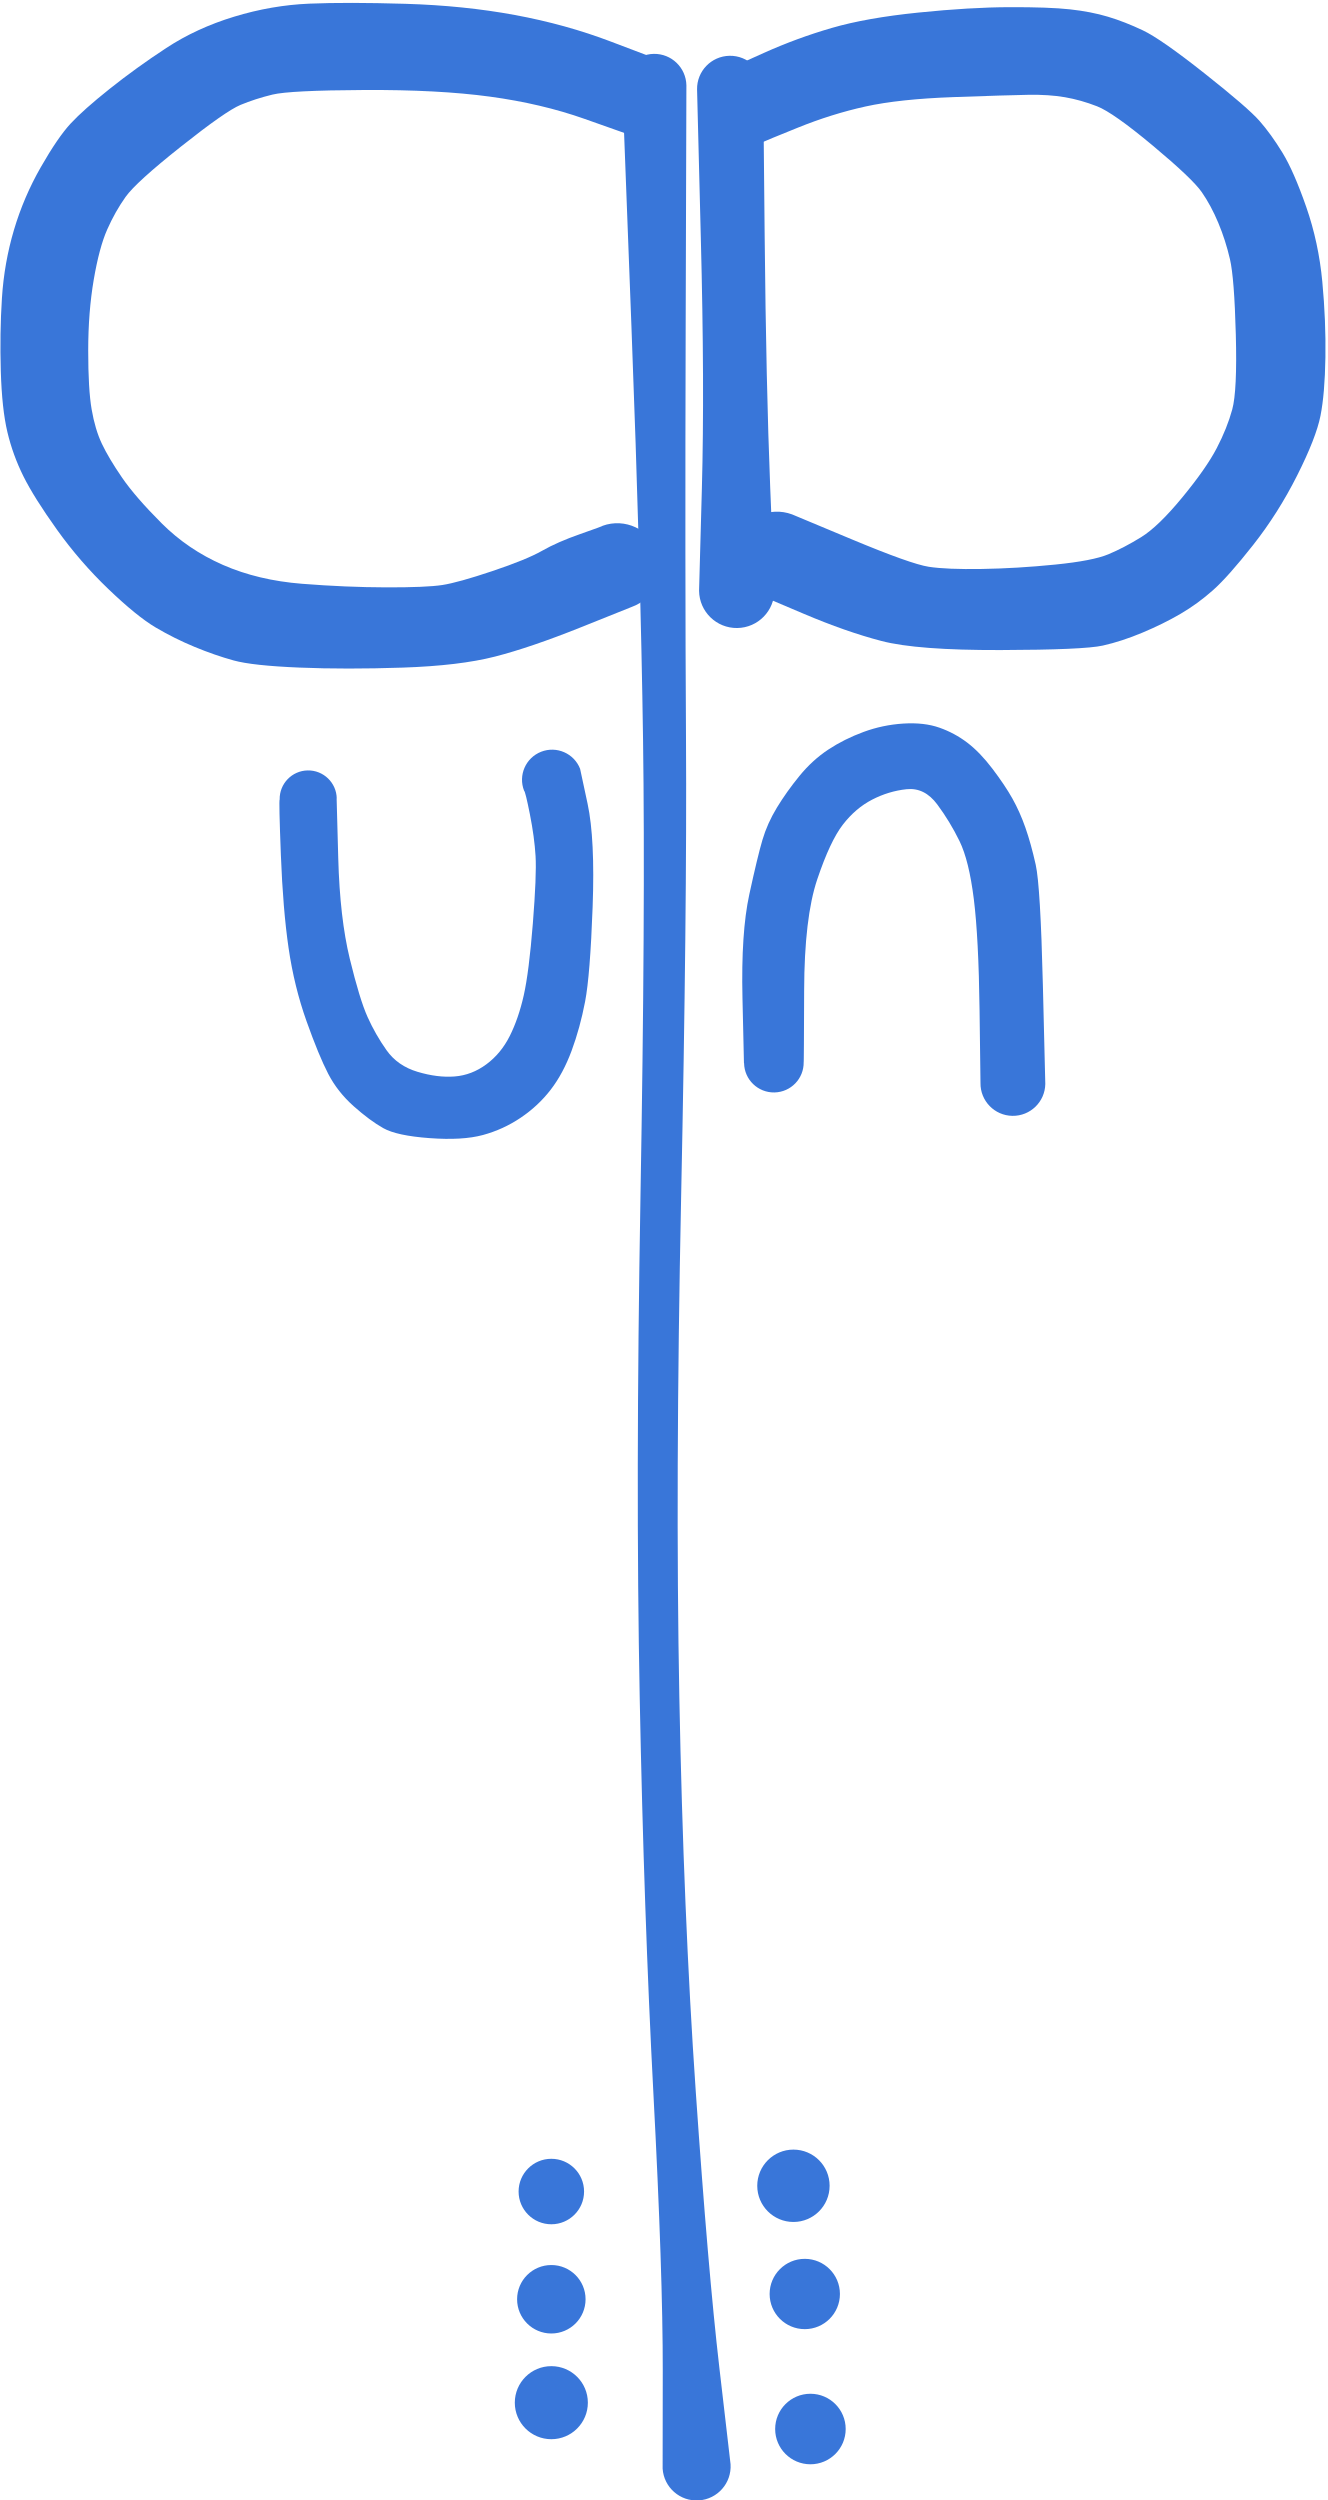
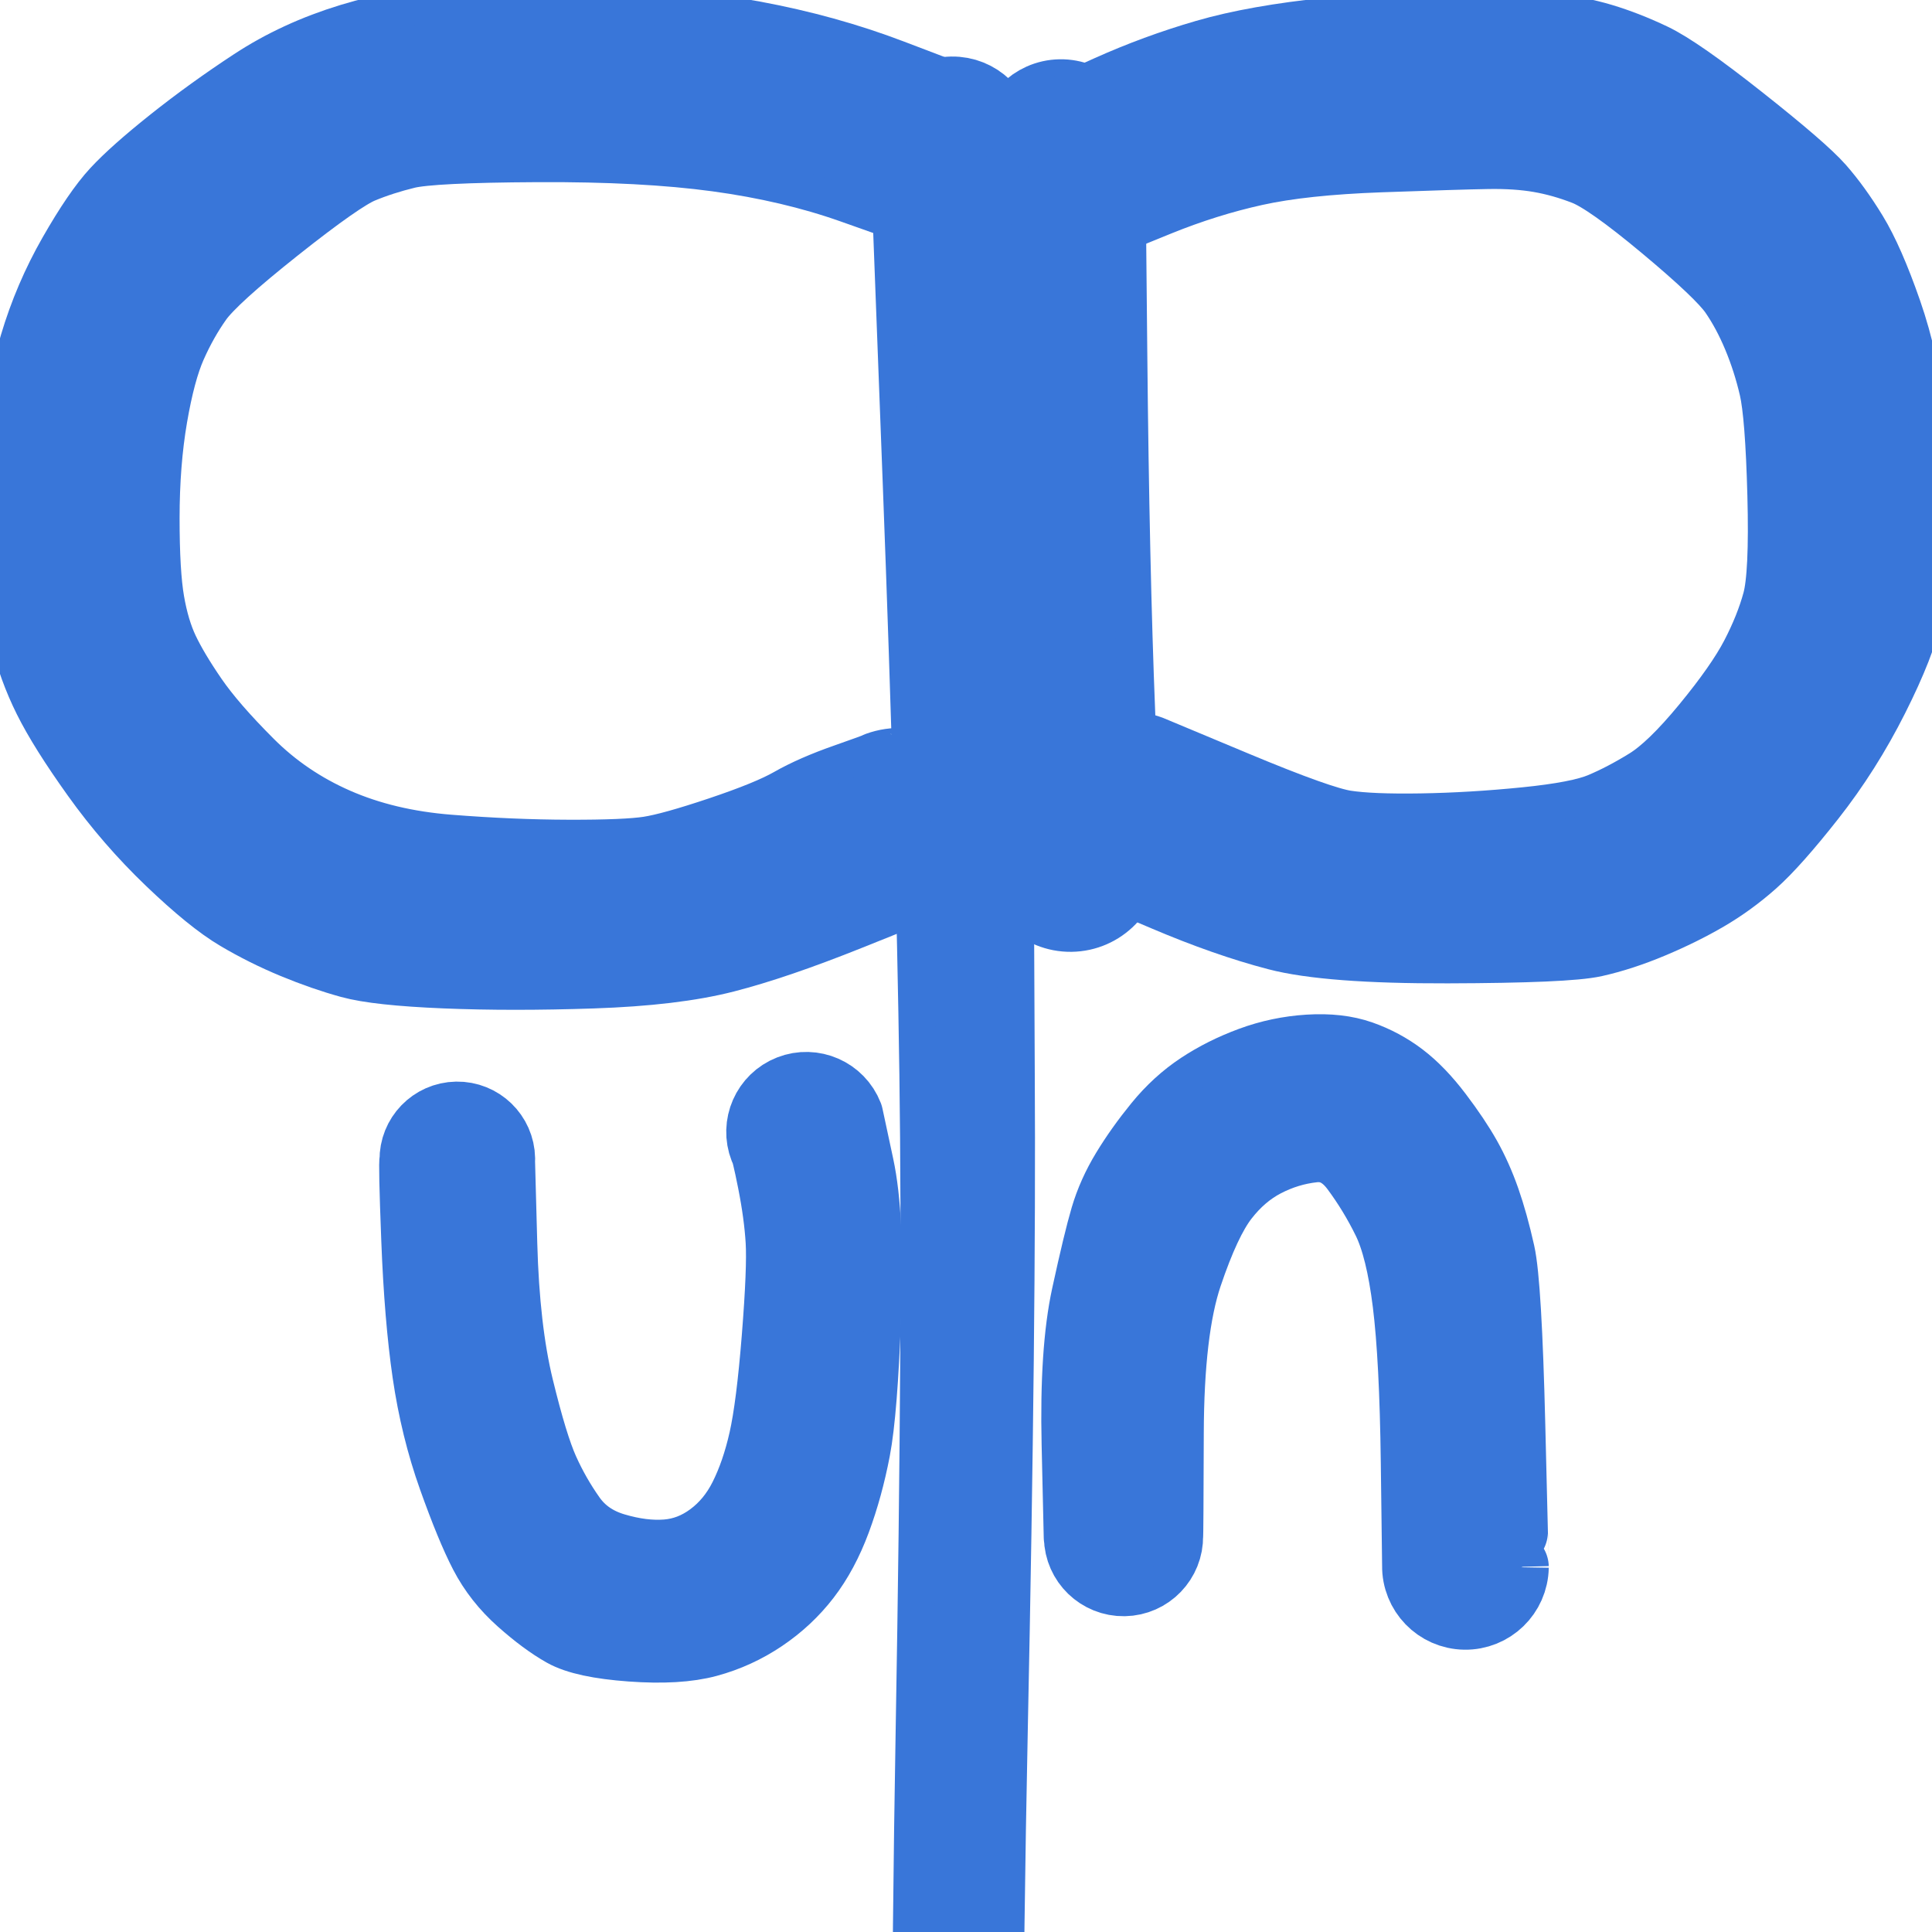
- <svg xmlns="http://www.w3.org/2000/svg" viewBox="0 0 115.576 217.65" width="115.576" height="217.65" color="#3976d9" fill="#3976d9" stroke-linecap="round" stroke-linejoin="round" style="background: transparent;">
+ <svg xmlns="http://www.w3.org/2000/svg" viewBox="-1 -1 117.576 117.576" width="117.576" height="117.576" color="#3976d9" fill="#3976d9" stroke="currentColor" stroke-width="4.5" stroke-linecap="round" stroke-linejoin="round" paint-order="stroke fill" style="background: transparent;">
  <g transform="translate(-597.1524, -255.0432)">
    <g transform="matrix(0.9998, -0.0175, 0.0175, 0.9998, 653.0497, 263.4451)" opacity="1">
      <path d="M-1.32,3.25 t-3.72,-1.39 -8.2,-2.08 -10.95,-.77 -7.98,.26 -2.8,.85 -5.25,3.54 -4.89,4.29 -1.65,2.81 -1.25,4.35 -.59,6.17 .21,5.12 .84,3.01 1.7,2.97 3.38,4.04 5.28,3.72 6.85,1.76 7.32,.44 4.89,-.12 4.39,-1.14 4.35,-1.69 3.35,-1.4 1.95,-.68 a3.75,3.75 0 0 1 2.43,7.1 t-4.44,1.69 -7.55,2.43 -8.05,.82 -9.01,-.16 -5.7,-.72 -3.38,-1.24 -3.36,-1.75 -4.05,-3.41 -4.39,-5.25 -2.84,-4.7 -1.33,-3.88 -.48,-5.31 .21,-6.36 1.15,-5.91 2.43,-5.42 2.66,-3.75 3.46,-2.97 4.99,-3.47 5.95,-2.62 6.57,-1.02 8.36,.16 9.51,1.14 8.34,2.47 3.93,1.57 a3.5,3.5 0 0 1 -2.64,6.5 Z" stroke-linecap="round" fill="currentColor" />
    </g>
    <g transform="matrix(0.9998, -0.0175, 0.0175, 0.9998, 654.1203, 262.5229)" opacity="1">
      <path d="M2.79,0 t-.43,20.98 -.6,35.92 -1.12,39.81 -.92,43.62 .83,34.35 1.63,24.03 .83,8.44 a2.96,2.96 0 0 1 -5.92,.28 t.16,-8.49 -.39,-24.13 -.59,-34.47 .83,-43.69 .92,-39.78 -.38,-35.89 -.43,-20.98 a2.79,2.79 0 0 1 5.58,0 Z" stroke-linecap="round" fill="currentColor" />
    </g>
    <g transform="matrix(0.9998, -0.0175, 0.0175, 0.9998, 623.9794, 324.5911)" opacity="1">
      <path d="M2.48,-.00 t.05,5.21 .85,8.77 1.46,5.10 1.60,2.92 2.67,1.93 3.22,.46 2.78,-1.01 2.08,-2.43 1.28,-3.52 .90,-6.23 .34,-5.87 -.43,-3.65 -.47,-2.06 a2.61,2.61 0 0 1 4.91,-1.82 t.60,3.06 .28,8.99 -.80,8.22 -1.25,4.26 -1.88,3.36 -2.65,2.39 -3.32,1.45 -4.64,.19 -4.02,-.94 -2.54,-1.95 -2.17,-2.86 -1.81,-4.62 -1.45,-6.39 -.53,-8.12 -.02,-4.83 a2.48,2.48 0 0 1 4.97,.00 Z" stroke-linecap="round" fill="currentColor" />
    </g>
    <g transform="matrix(0.9998, -0.0175, 0.0175, 0.9998, 664.5105, 347.5375)" opacity="1">
      <path d="M-2.59,.00 t-.03,-5.67 .75,-8.98 1.23,-4.74 1.31,-2.79 2.01,-2.72 2.55,-2.25 3.09,-1.48 3.49,-.67 3.12,.41 2.41,1.35 2.15,2.31 1.69,2.62 1.09,2.56 .84,3.24 .44,10.48 .06,8.62 a2.82,2.82 0 0 1 -5.64,-.19 t.03,-6.32 -.33,-9.69 -1.16,-5.08 -1.88,-3.22 -2.65,-1.37 -3.02,.86 -2.58,2.13 -2.31,4.72 -1.31,9.65 -.15,6.24 a2.59,2.59 0 0 1 -5.19,-.00 Z" stroke-linecap="round" fill="currentColor" />
    </g>
    <g transform="matrix(1, 0, 0, 1, 645.1513, 445.8382)" opacity="1">
      <path d="M 0 0 m -2.85, 0 a 2.85,2.85 0 1,1 5.7,0 a 2.85,2.85 0 1,1 -5.7,0" stroke-linecap="round" fill="currentColor" />
    </g>
    <g transform="matrix(1, 0, 0, 1, 645.1513, 455.2169)" opacity="1">
      <path d="M 0 0 m -2.98, 0 a 2.98,2.98 0 1,1 5.96,0 a 2.98,2.98 0 1,1 -5.96,0" stroke-linecap="round" fill="currentColor" />
    </g>
    <g transform="matrix(1, 0, 0, 1, 645.1513, 464.2203)" opacity="1">
      <path d="M 0 0 m -3.18, 0 a 3.18,3.18 0 1,1 6.36,0 a 3.18,3.18 0 1,1 -6.36,0" stroke-linecap="round" fill="currentColor" />
    </g>
    <g transform="matrix(1, 0, 0, 1, 666.2287, 445.3378)" opacity="1">
      <path d="M 0 0 m -3.15, 0 a 3.15,3.15 0 1,1 6.3,0 a 3.15,3.15 0 1,1 -6.3,0" stroke-linecap="round" fill="currentColor" />
    </g>
    <g transform="matrix(1, 0, 0, 1, 667.2164, 454.7582)" opacity="1">
      <path d="M 0 0 m -3.06, 0 a 3.06,3.06 0 1,1 6.12,0 a 3.06,3.06 0 1,1 -6.12,0" stroke-linecap="round" fill="currentColor" />
    </g>
    <g transform="matrix(1, 0, 0, 1, 667.708, 466.5139)" opacity="1">
      <path d="M 0 0 m -3.07, 0 a 3.07,3.07 0 1,1 6.14,0 a 3.07,3.07 0 1,1 -6.14,0" stroke-linecap="round" fill="currentColor" />
    </g>
  </g>
  <g transform="translate(60.56963, 0.6242852)">
    <g transform="translate(-711.4858, 246.4235)">
      <g transform="matrix(0.9998, -0.0175, 0.0175, 0.9998, 714.4826, -239.3113)" opacity="1">
        <path d="M2.88,0 t-.1,12.93 .1,21.84 .21,8.91 a3.28,3.28 0 0 1 -6.56,-.03 t.4,-8.9 .29,-21.82 -.1,-12.93 a2.88,2.88 0 0 1 5.76,0 Z" stroke-linecap="round" fill="currentColor" />
      </g>
      <g transform="matrix(1, 0, 0, 1, 716.0061, -237.9438)" opacity="1">
        <path d="M-1.45,-3.21 t2.87,-1.29 5.9,-2.17 7.55,-1.34 7.94,-.47 5.25,.19 3.3,.64 3.05,1.19 5.36,3.74 4.79,4.14 2,2.77 2.07,4.72 1.4,6.51 .27,6.59 -.43,5.09 -2.03,5.19 -3.83,6.05 -3.51,3.95 -2.82,2.05 -3.3,1.63 -3.46,1.13 -8.91,.39 -10.36,-.79 -6.77,-2.37 -3.65,-1.54 a3.79,3.79 0 0 1 2.64,-7.11 t5.17,2.16 6.73,2.4 4.63,.19 6.36,-.38 4.65,-.9 2.85,-1.49 3.58,-3.46 3,-4.29 1.35,-3.37 .31,-6.53 -.51,-6.55 -1.01,-3.15 -1.44,-2.68 -4.26,-4.05 -4.86,-3.43 -2.8,-.79 -3.18,-.21 -6.52,.2 -7.67,.82 -5.88,1.84 -2.92,1.2 a3.52,3.52 0 0 1 -2.9,-6.42 Z" stroke-linecap="round" fill="currentColor" />
      </g>
    </g>
  </g>
</svg>
